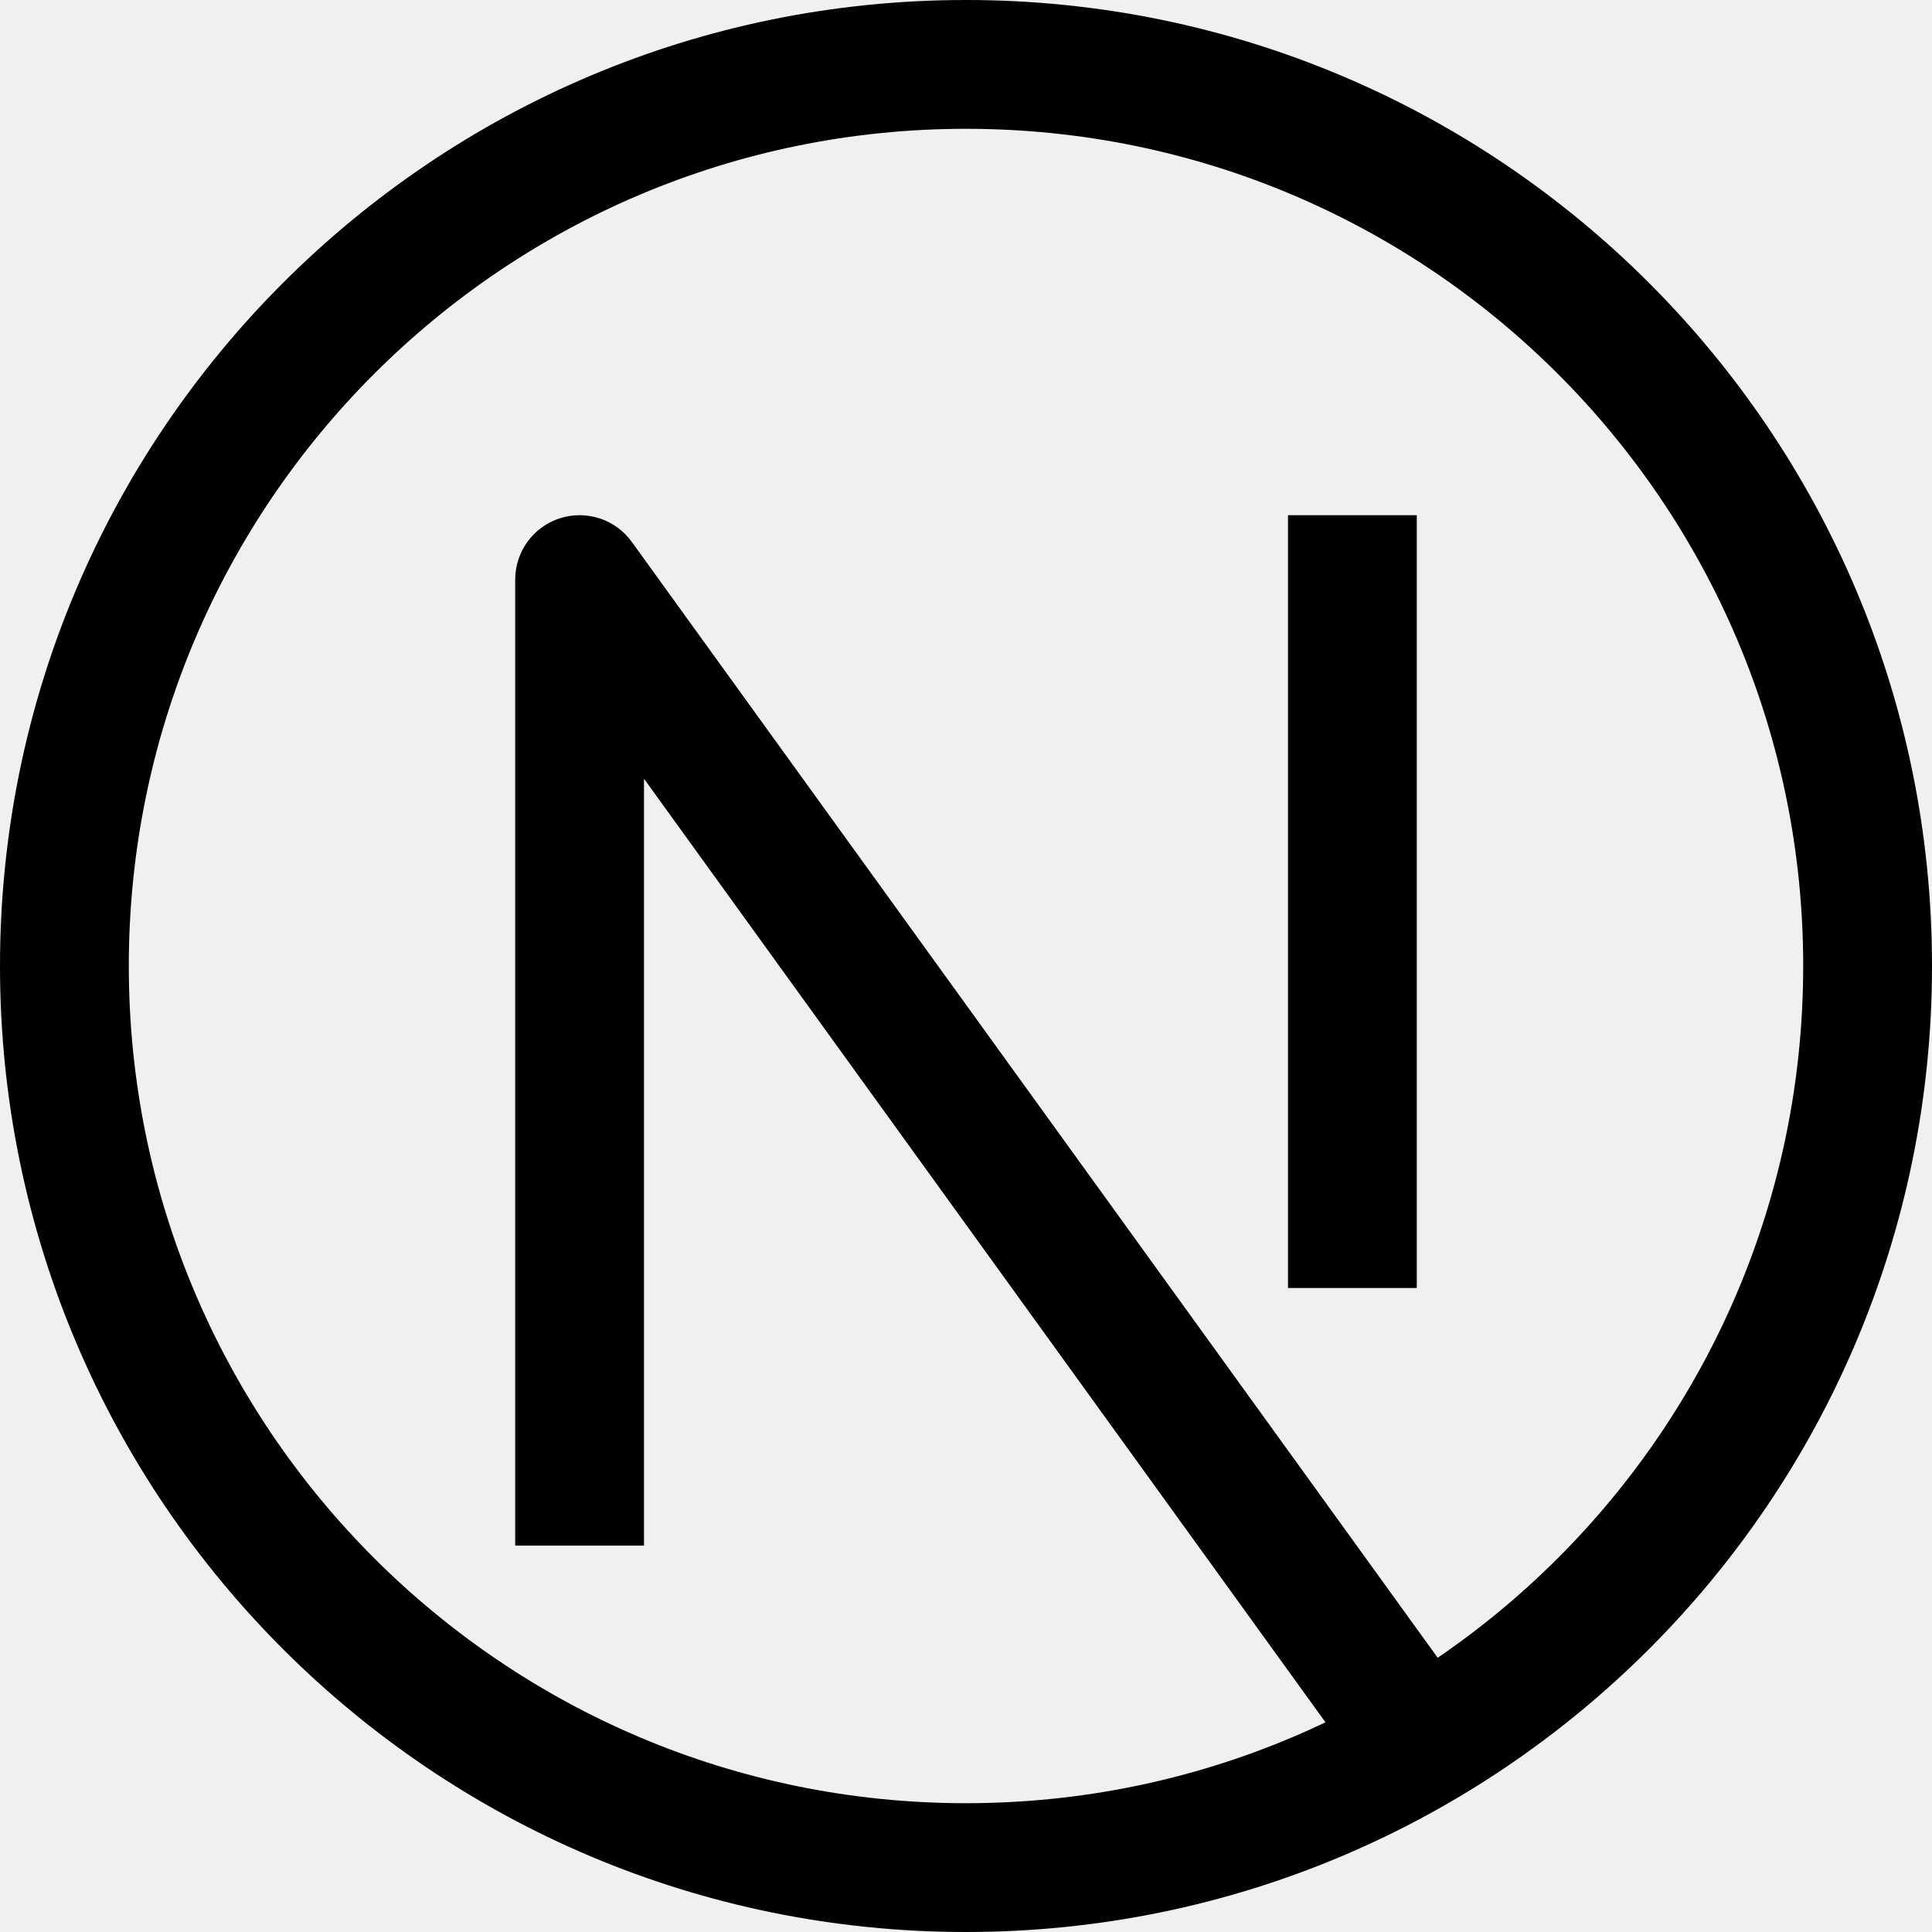
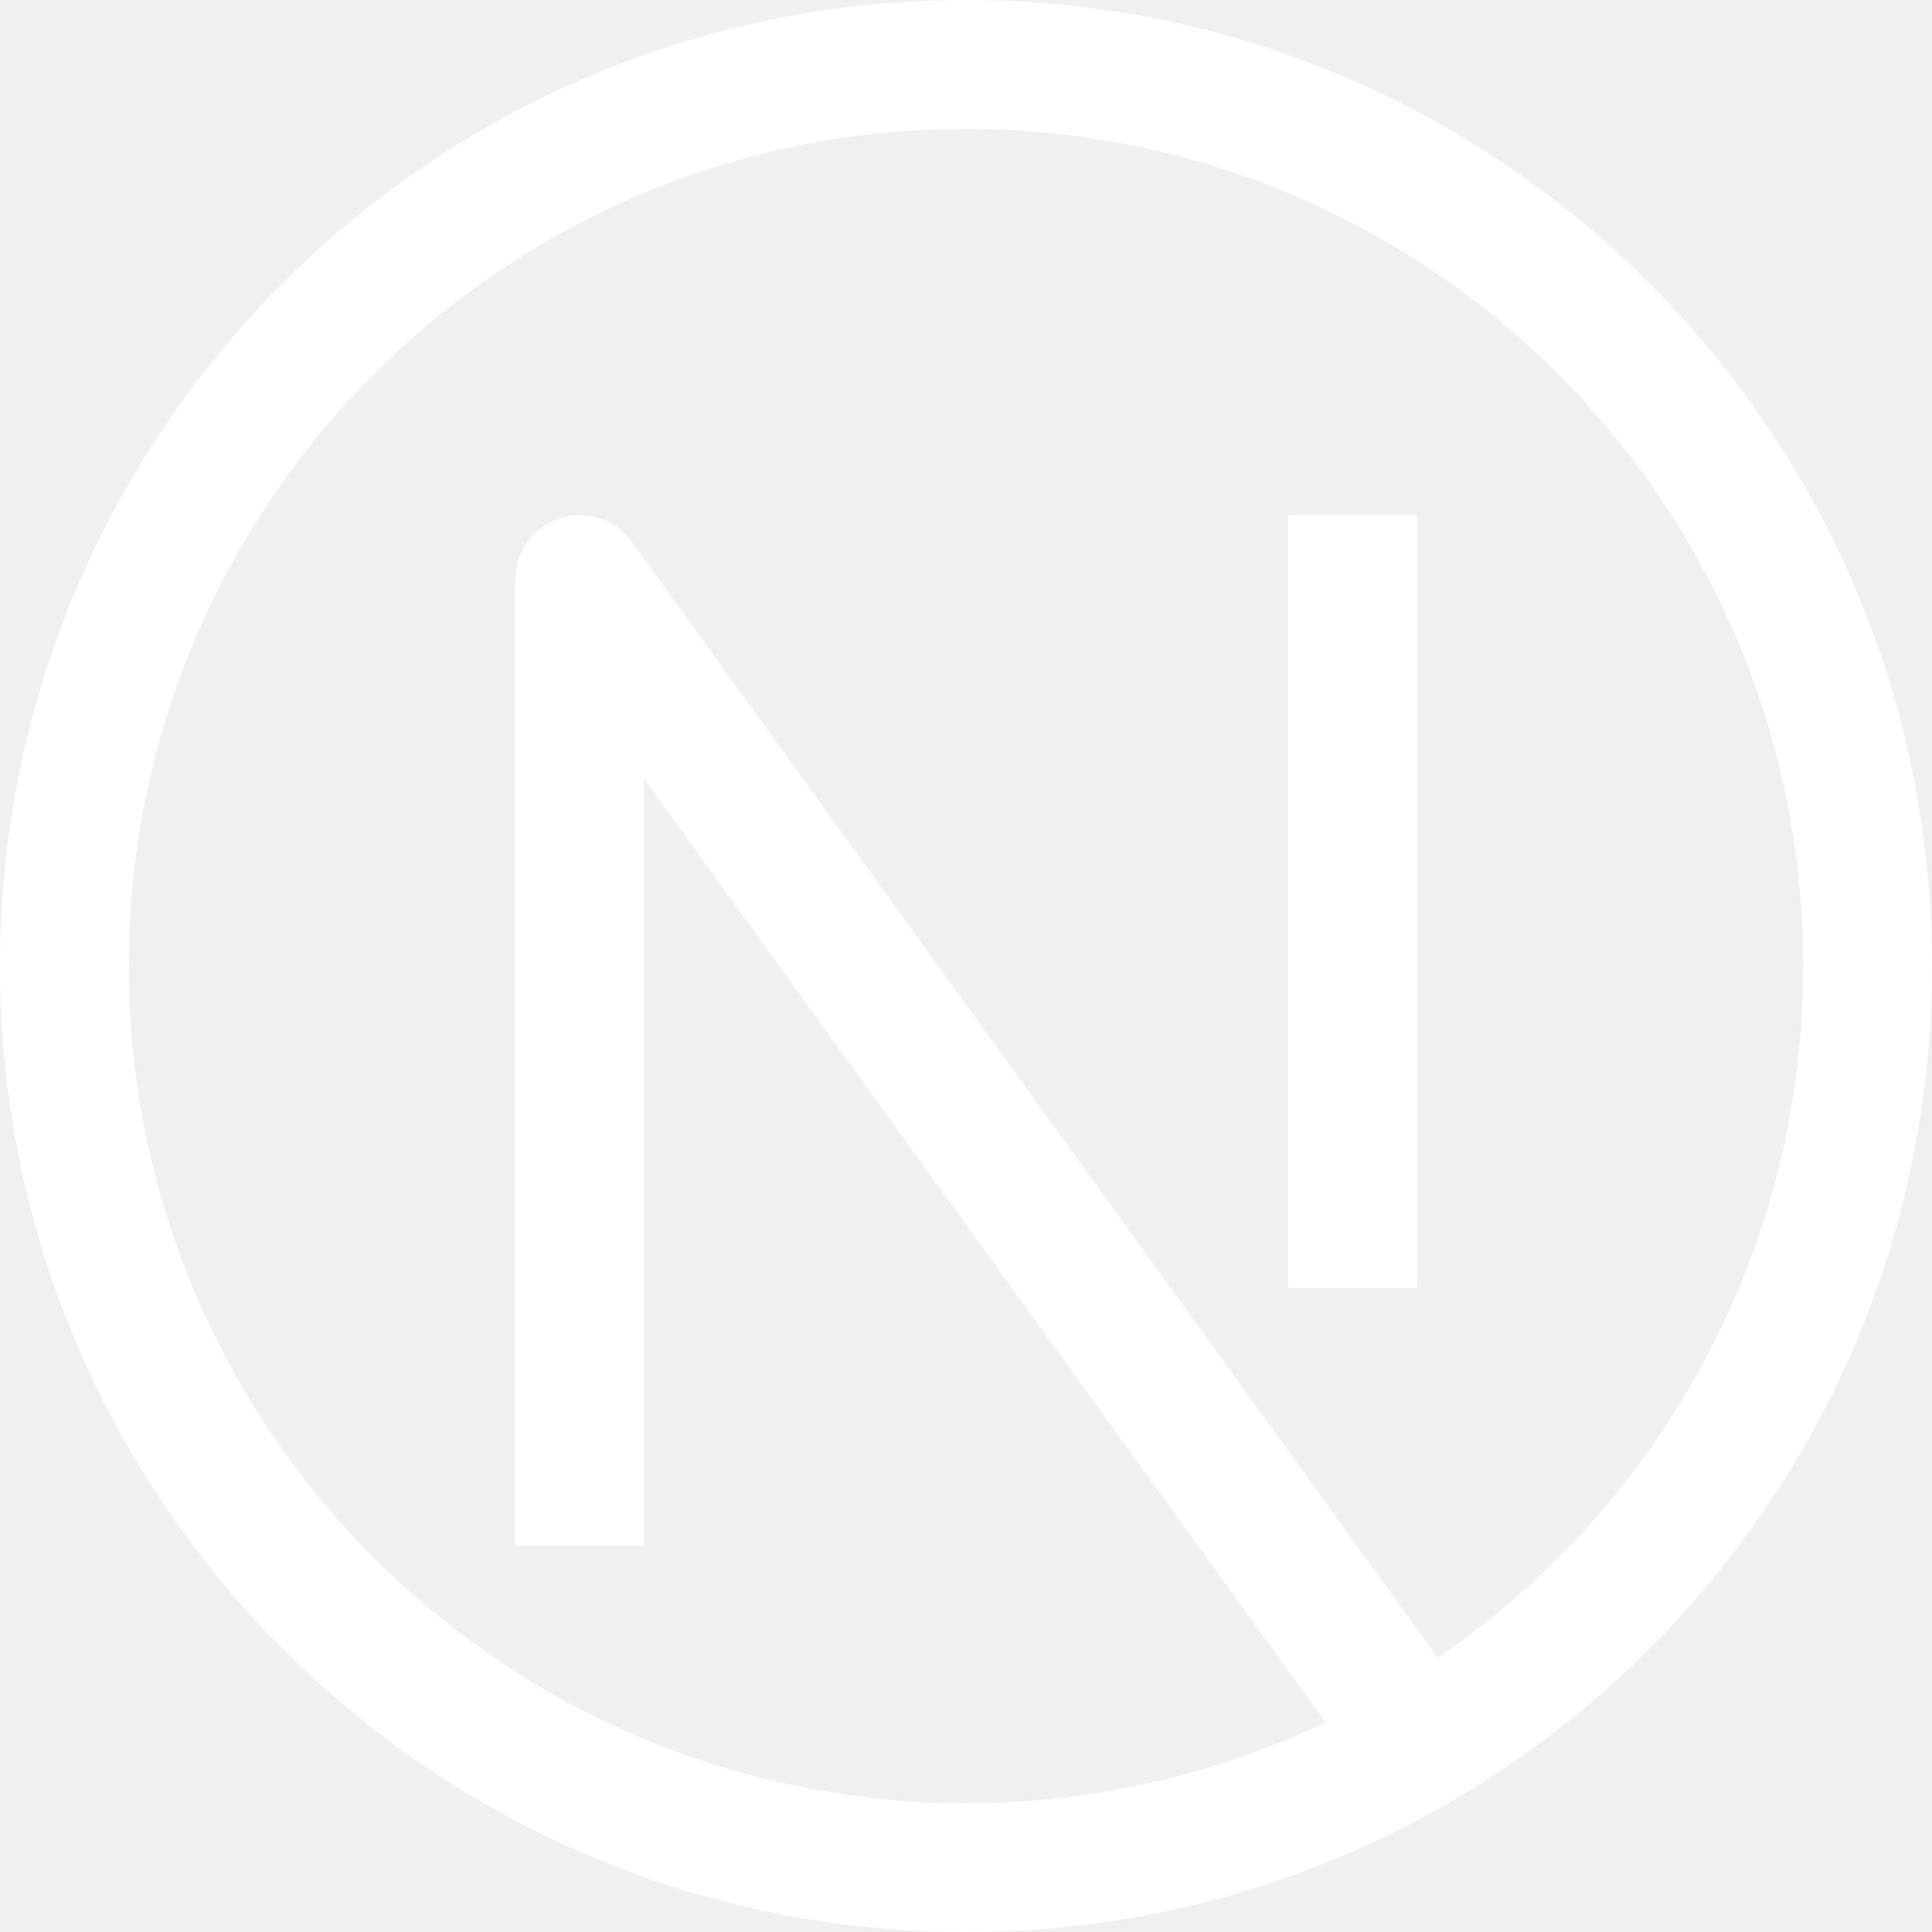
<svg xmlns="http://www.w3.org/2000/svg" width="800px" height="800px" viewBox="0 0 15 15" fill="none">
-   <path d="M4.5 4.5L4.905 4.207C4.778 4.031 4.553 3.958 4.346 4.024C4.14 4.091 4 4.283 4 4.5H4.5ZM7.5 14C3.91 14 1 11.09 1 7.5H0C0 11.642 3.358 15 7.5 15V14ZM14 7.5C14 11.09 11.09 14 7.5 14V15C11.642 15 15 11.642 15 7.5H14ZM7.5 1C11.09 1 14 3.91 14 7.5H15C15 3.358 11.642 0 7.5 0V1ZM7.5 0C3.358 0 0 3.358 0 7.5H1C1 3.91 3.91 1 7.5 1V0ZM5 12V4.5H4V12H5ZM4.095 4.793L10.595 13.793L11.405 13.207L4.905 4.207L4.095 4.793ZM10 4V10H11V4H10Z" fill="#000000" />
+   <path d="M4.5 4.5L4.905 4.207C4.778 4.031 4.553 3.958 4.346 4.024C4.14 4.091 4 4.283 4 4.5H4.5ZM7.5 14C3.91 14 1 11.09 1 7.5H0C0 11.642 3.358 15 7.5 15V14ZM14 7.5C14 11.09 11.09 14 7.5 14V15C11.642 15 15 11.642 15 7.5H14ZM7.5 1C11.09 1 14 3.91 14 7.5H15C15 3.358 11.642 0 7.5 0V1ZM7.5 0C3.358 0 0 3.358 0 7.5H1C1 3.91 3.91 1 7.5 1V0ZM5 12V4.5H4V12H5ZM4.095 4.793L10.595 13.793L11.405 13.207L4.905 4.207L4.095 4.793ZM10 4V10H11V4H10Z" fill="#FFFFFF" />
</svg>
